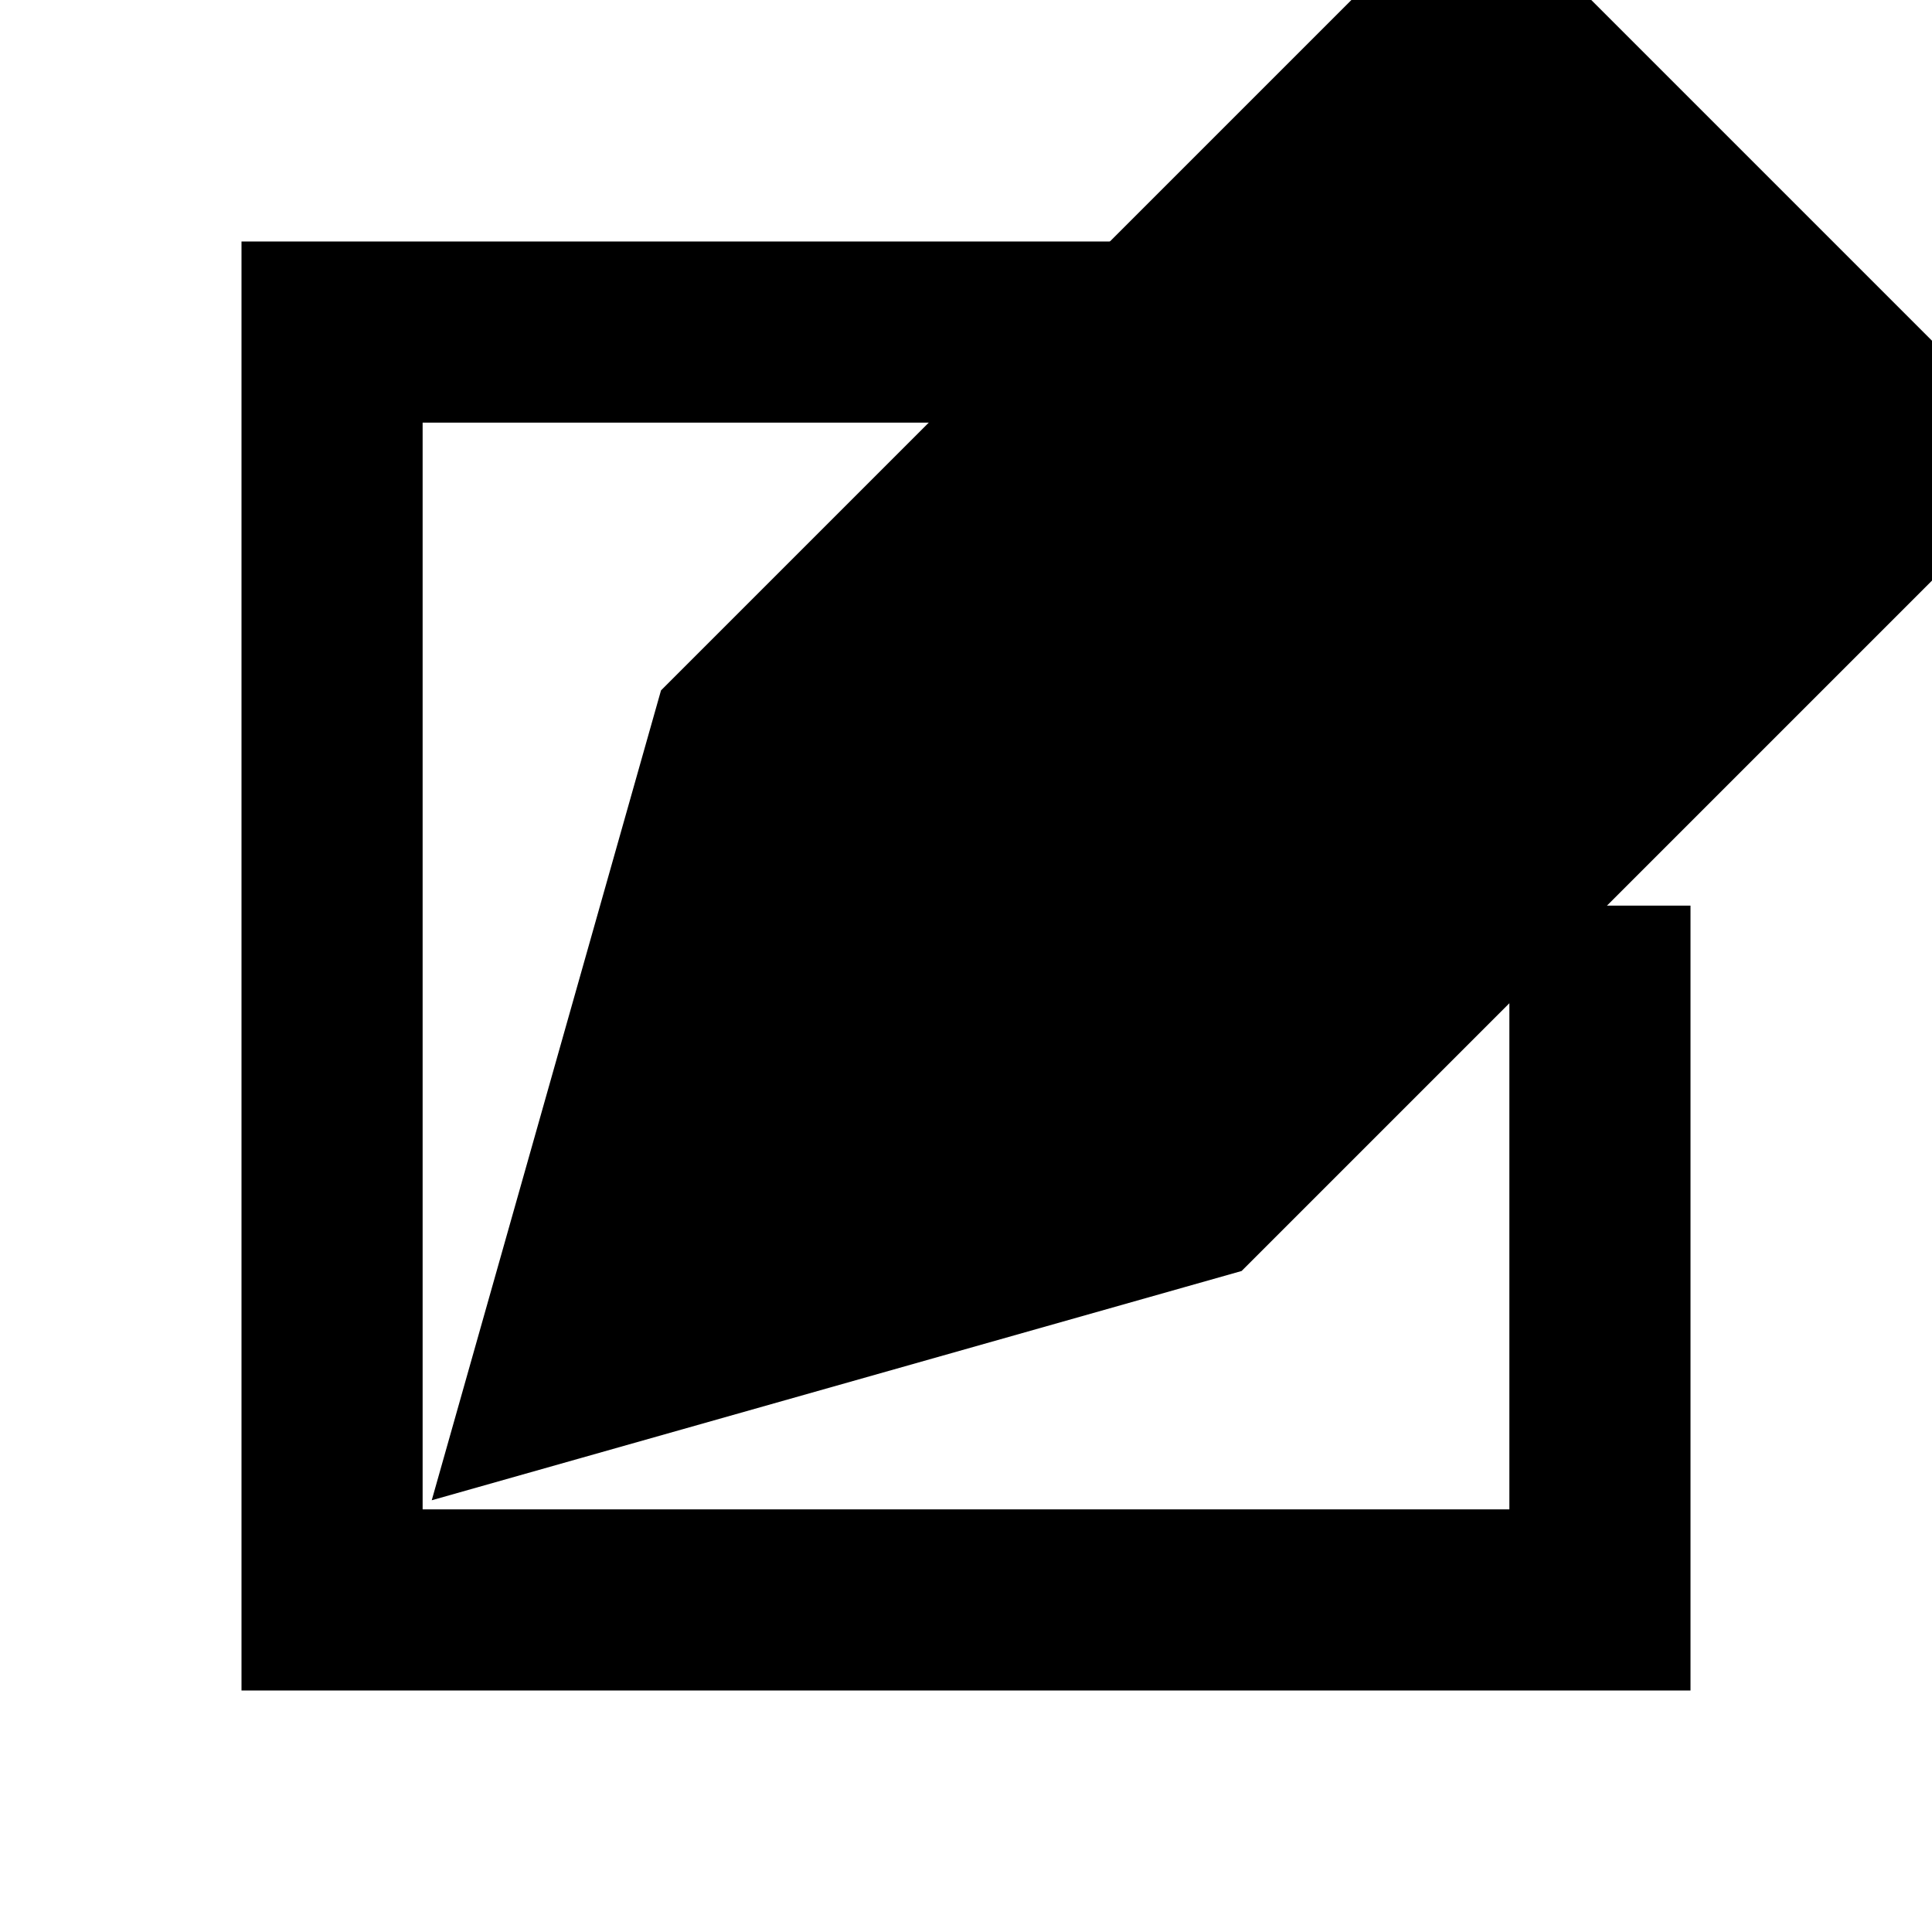
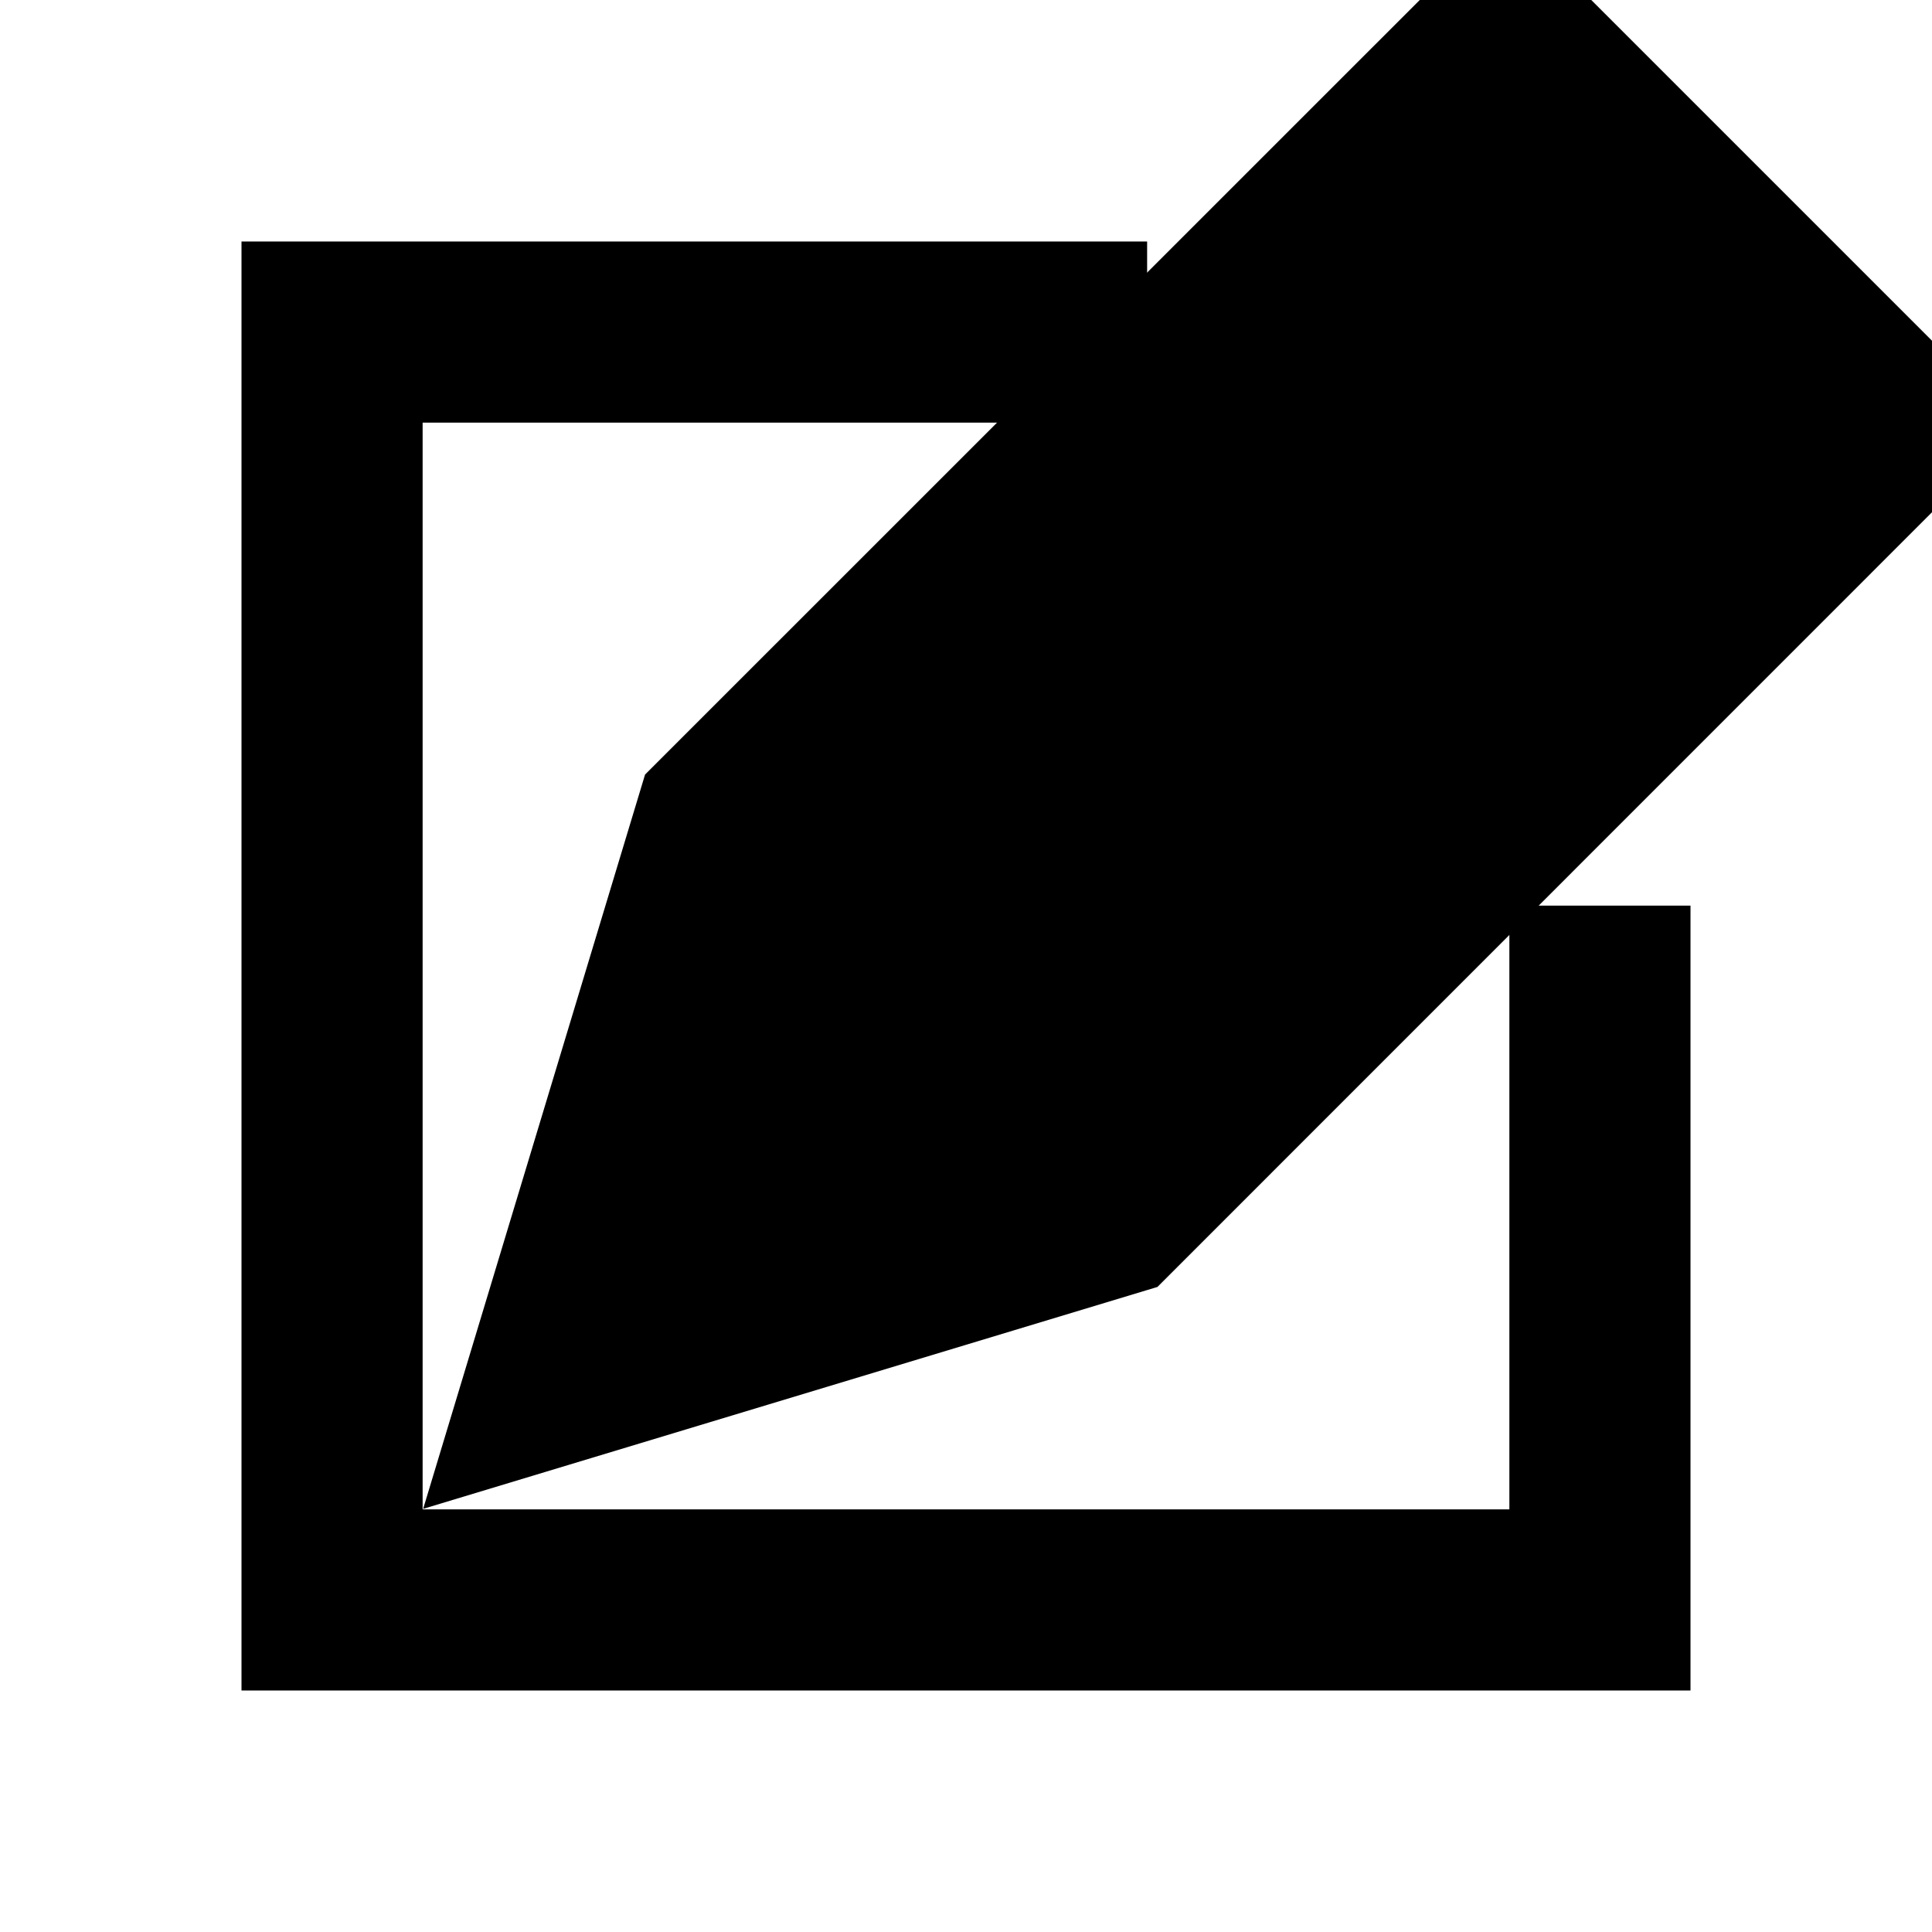
<svg viewBox="0 0 16 16" fill="none">
  <polyline points="9.5,2.75 2.75,2.75 2.75,13.25 13.25,13.25 13.25,7.5" stroke="black" stroke-width="1.5" data-round="2" />
-   <polygon points="5.750,10.250 6.811,6.502 12.185,1.128 14.872,3.815 9.498,9.189" fill="black" stroke="black" stroke-width="3" data-round="1" data-op="cut" />
-   <polygon points="5.750,10.250 6.811,6.502 9.674,3.639 12.361,6.326 9.498,9.189" fill="black" data-round="0.4" />
-   <polygon points="10.735,2.578 12.185,1.128 14.872,3.815 13.422,5.265" fill="black" data-round="1.0" />
+   <polygon points="5.750,10.250 6.669,7.209 12.468,1.411 14.589,3.532 8.791,9.331" fill="black" stroke="black" stroke-width="3" data-round="1" data-op="cut" />
+   <polygon points="5.750,10.250 6.669,7.209 10.099,3.780 12.220,5.901 8.791,9.331" fill="black" data-round="0.4" />
+   <polygon points="11.159,2.719 12.468,1.411 14.589,3.532 13.281,4.841" fill="black" data-round="1.0" />
</svg>
